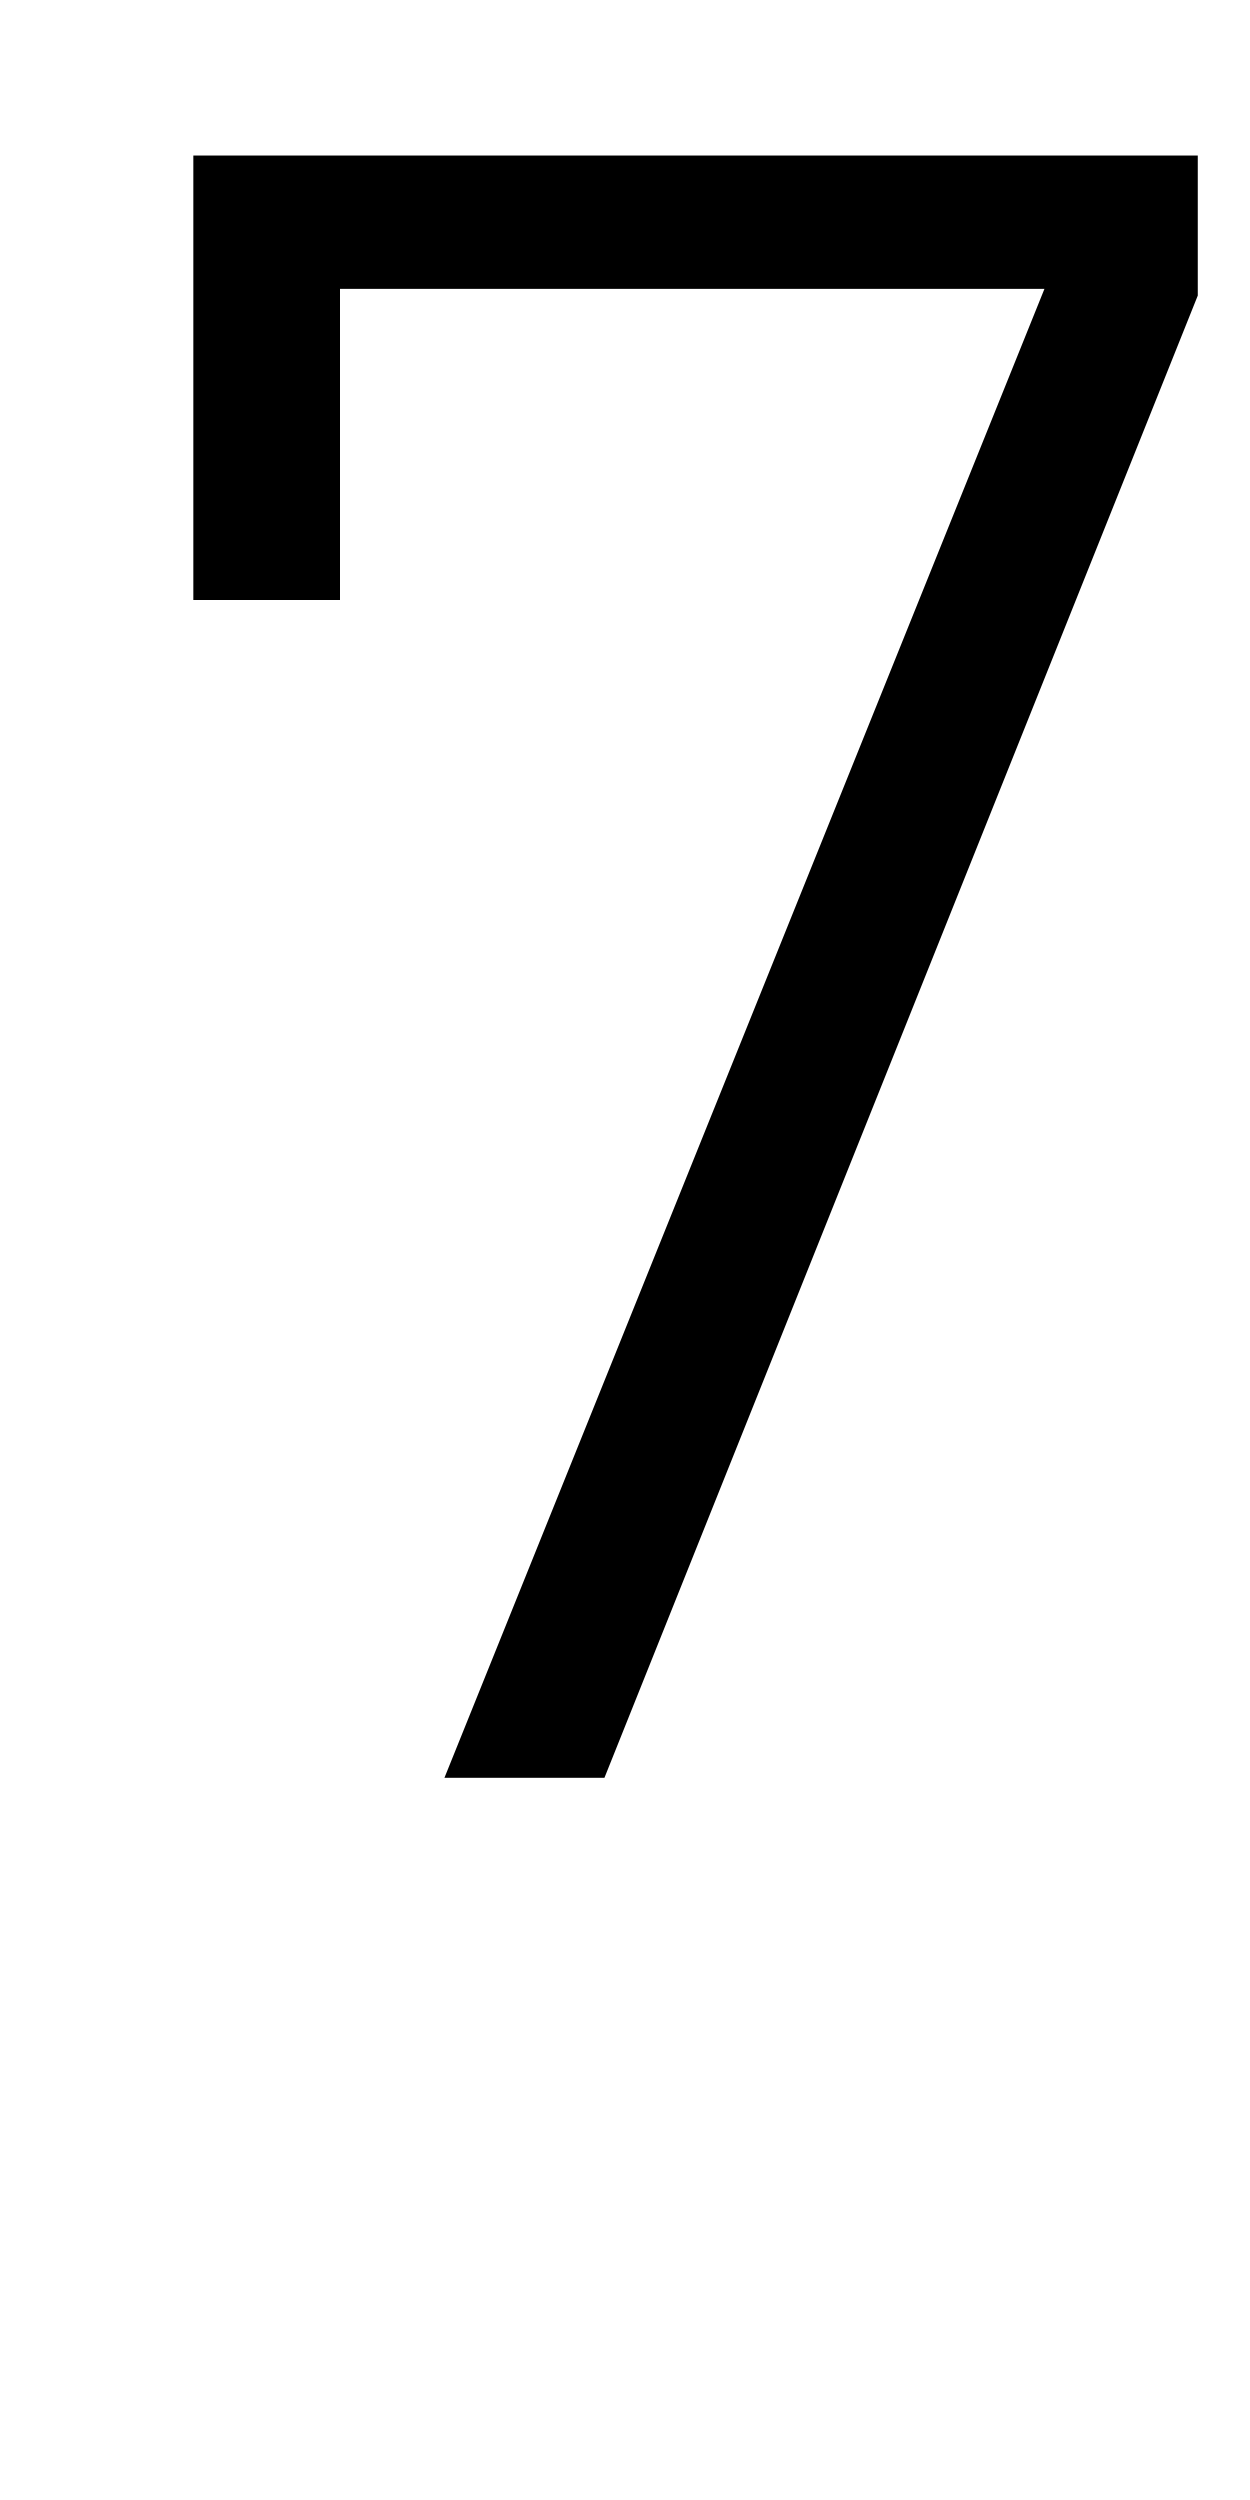
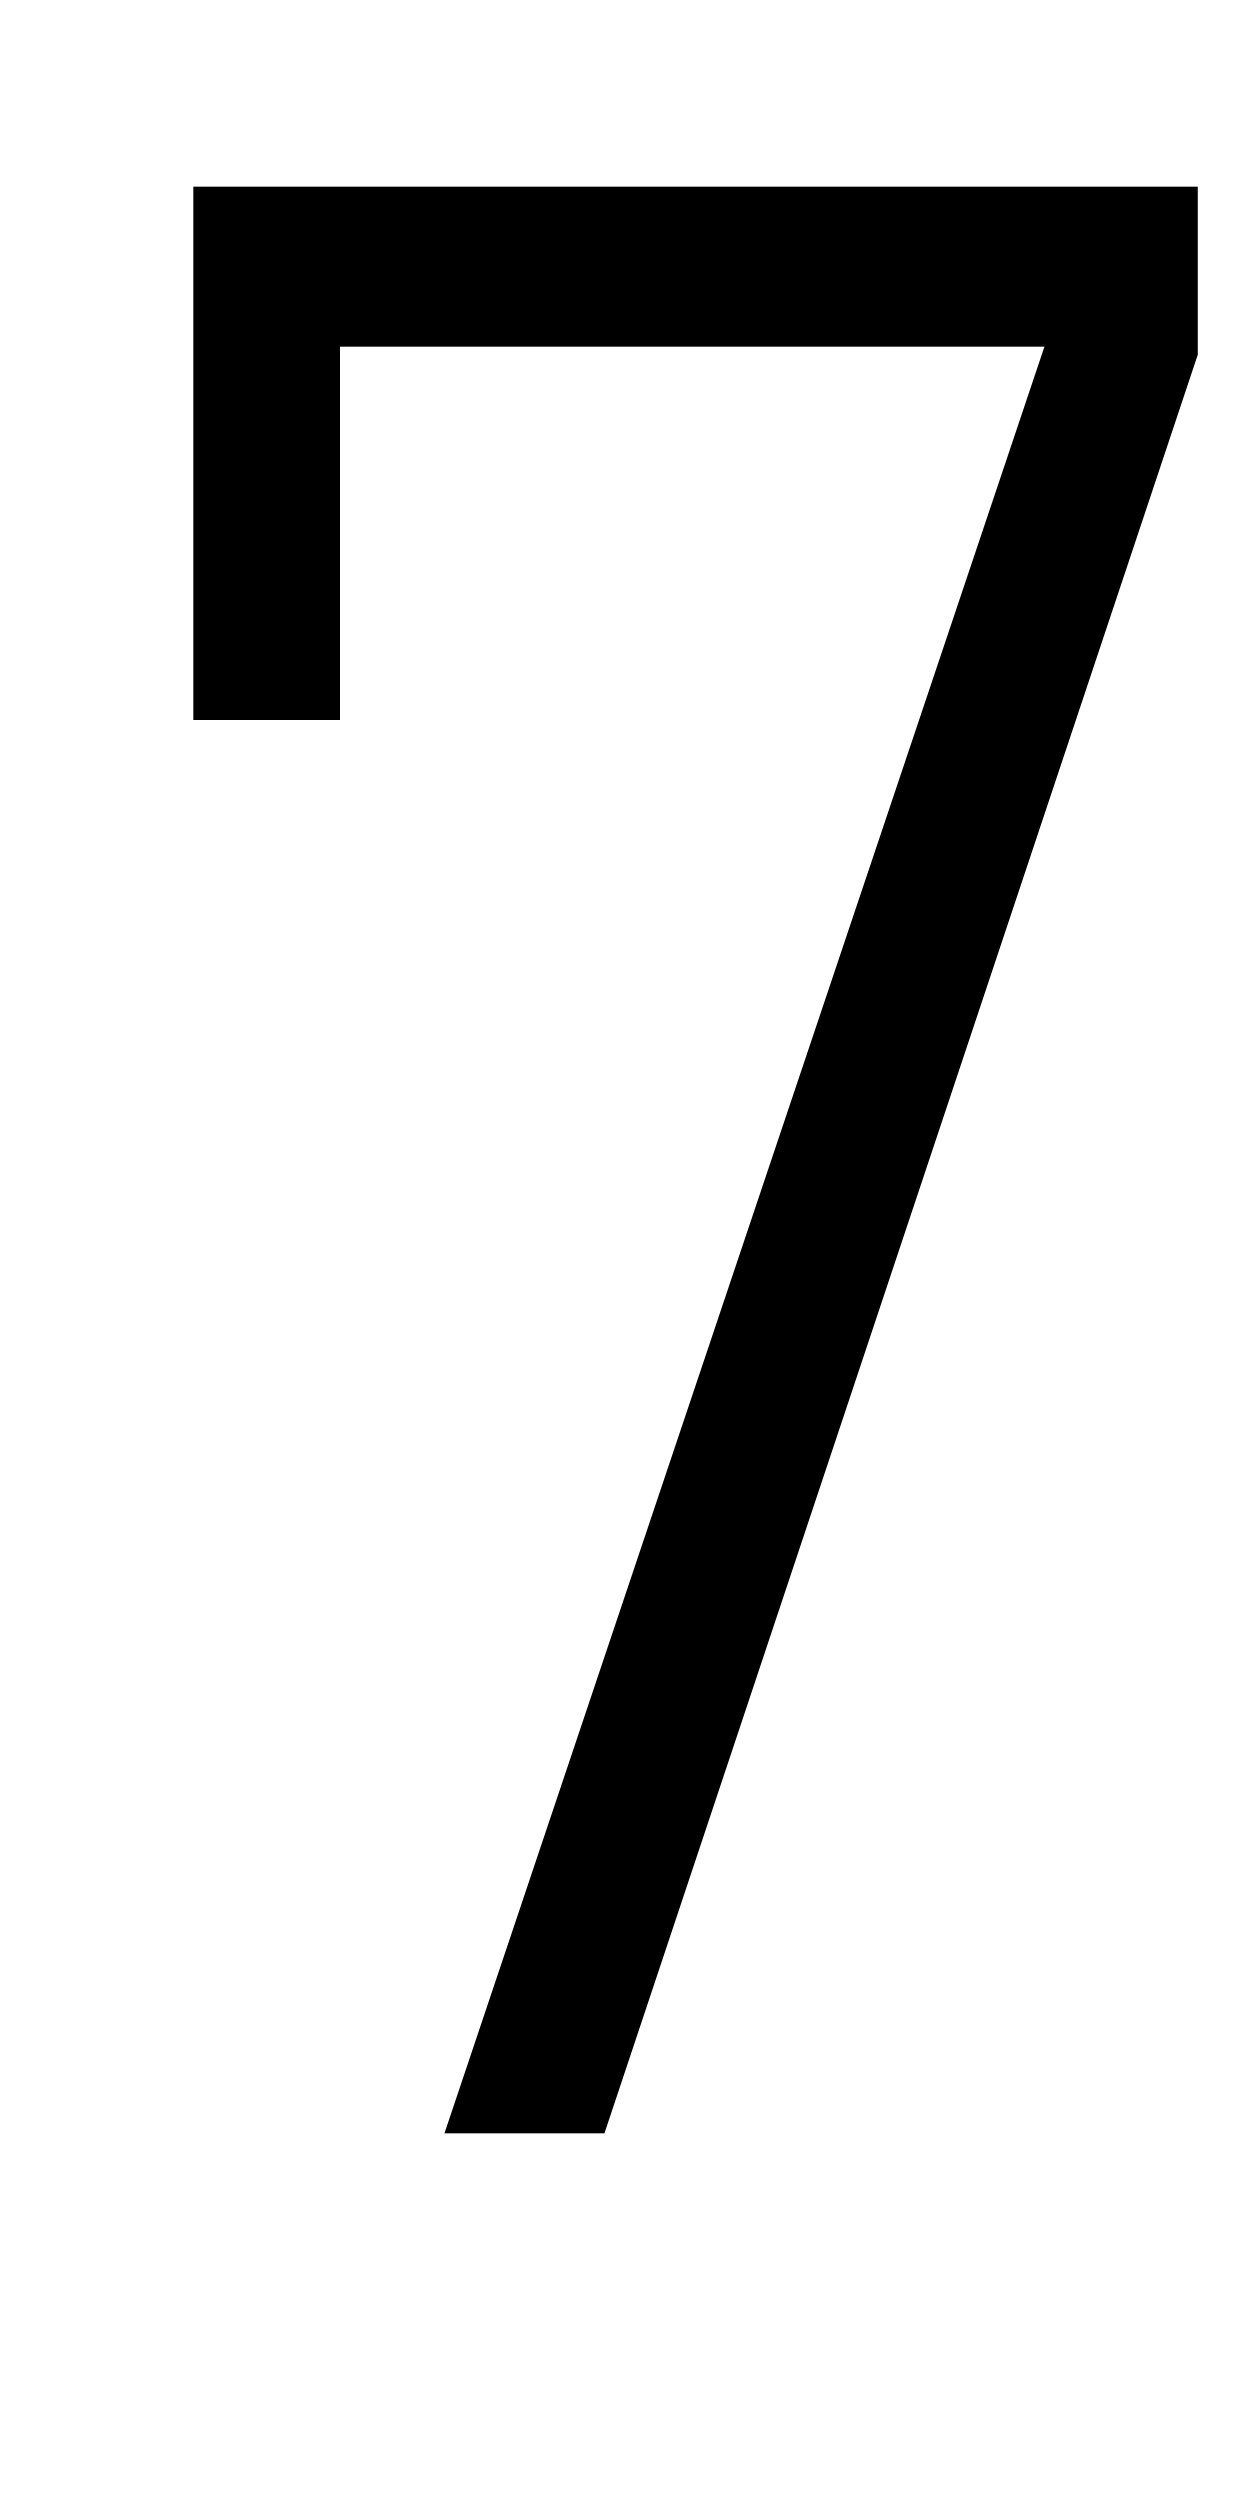
<svg xmlns="http://www.w3.org/2000/svg" version="1.1" width="18" height="36" viewBox="0 0 18 36">
-   <path d="M6.4 25.6l8.64-21.44h-10.144v4.48h-2.112v-6.4h14.464v2.016l-8.544 21.344h-2.304z" />
+   <g transform="translate(0,0), scale(1,1.2)">
+     <path d="M6.4 25.6l8.64-21.44h-10.144v4.48h-2.112v-6.4h14.464v2.016l-8.544 21.344h-2.304z" />
+   </g>
</svg>
